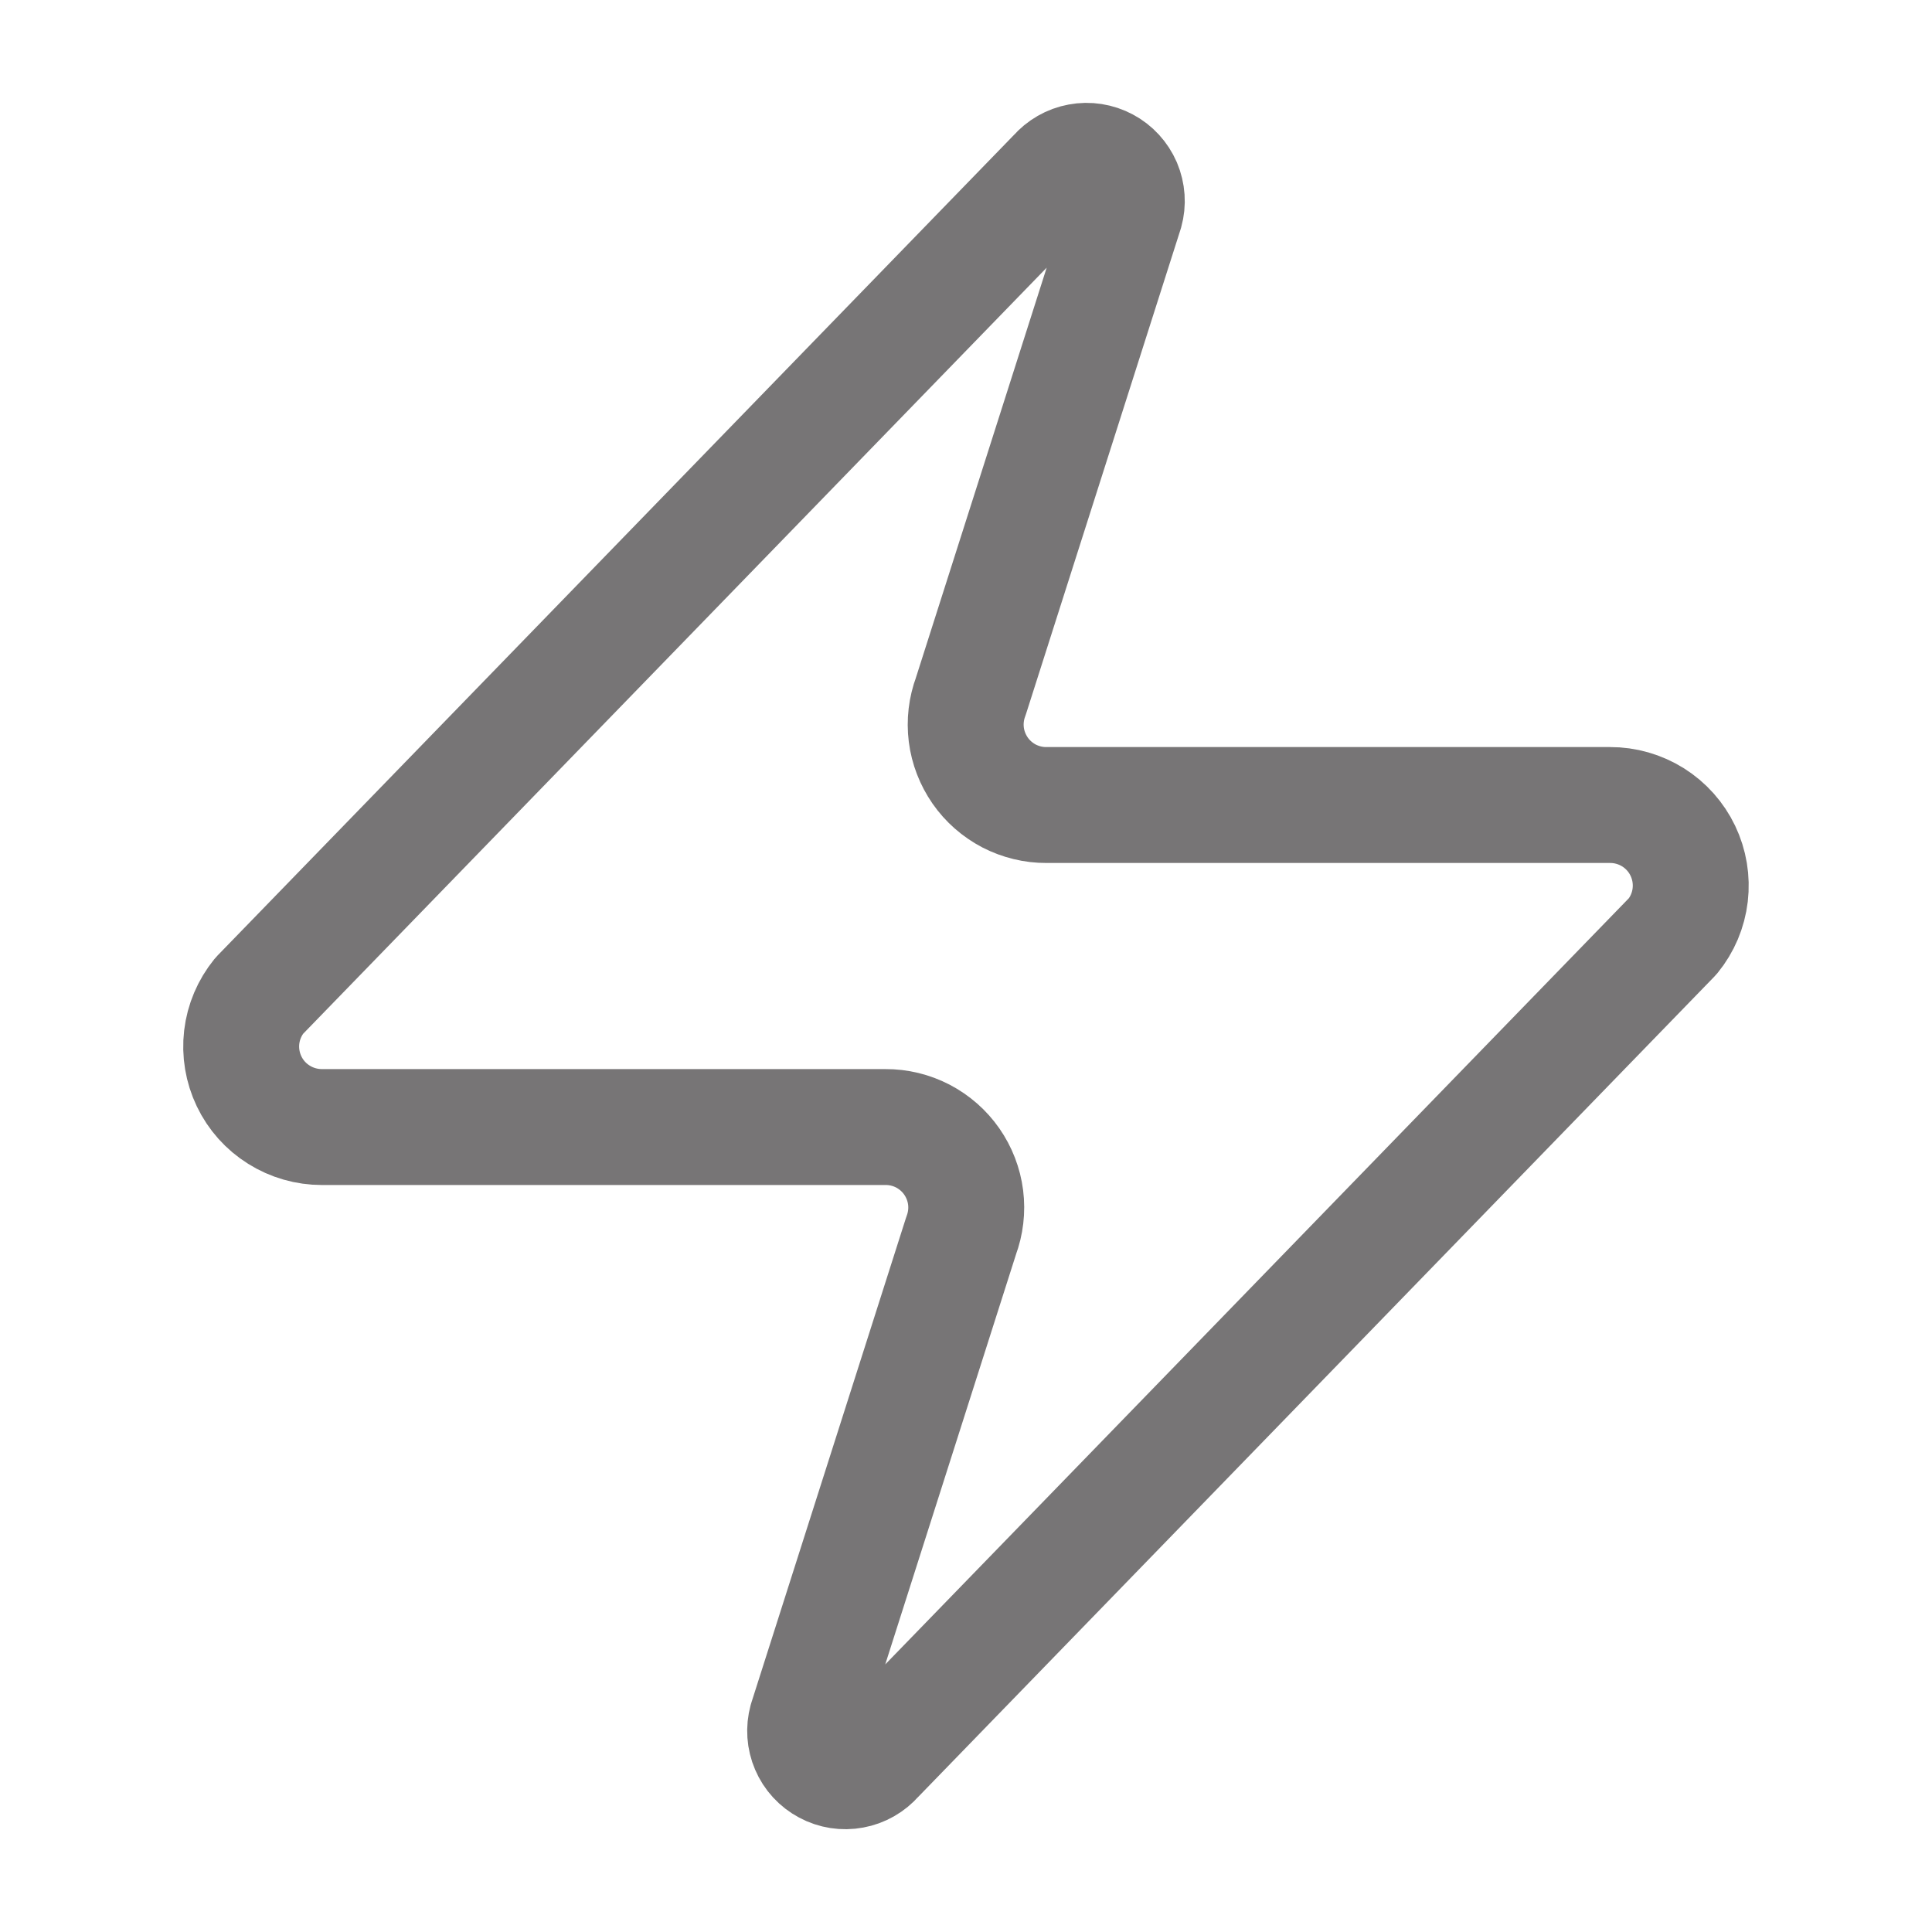
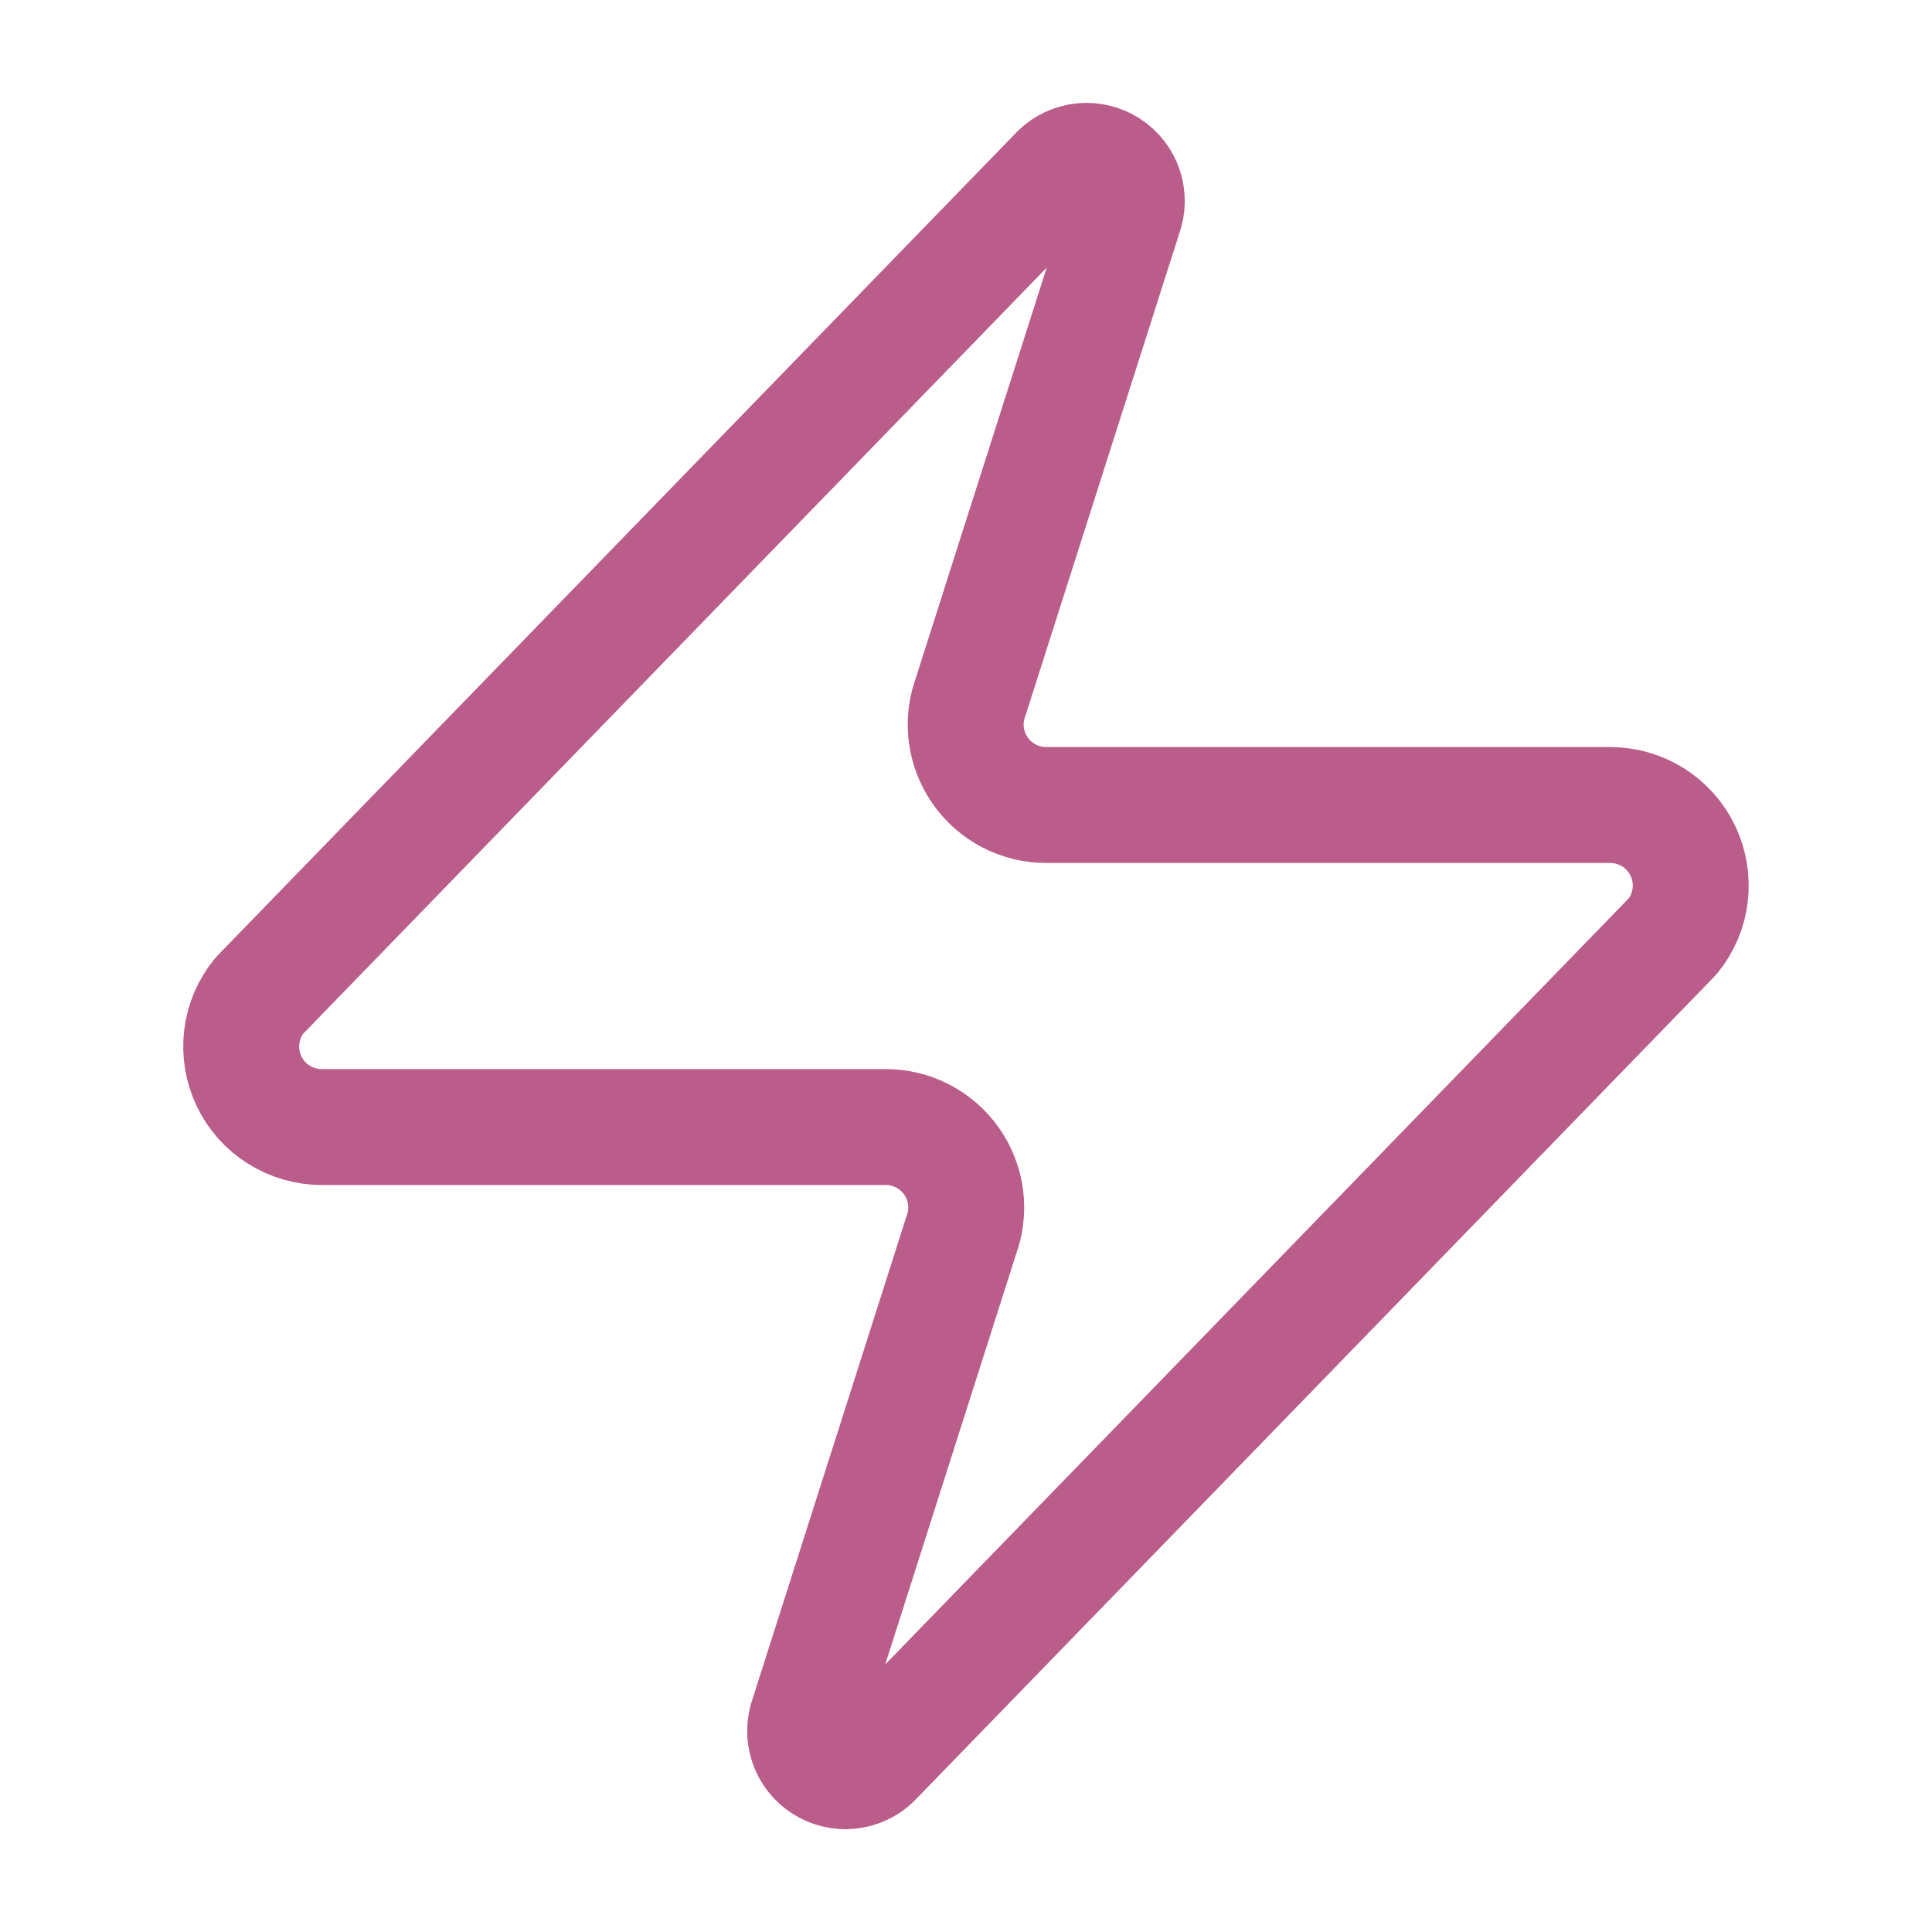
<svg xmlns="http://www.w3.org/2000/svg" width="25" height="25" viewBox="0 0 25 25" fill="none">
-   <path d="M4.166 14.584C3.969 14.584 3.776 14.529 3.609 14.424C3.442 14.32 3.308 14.17 3.223 13.992C3.138 13.814 3.105 13.616 3.128 13.42C3.151 13.224 3.23 13.039 3.354 12.886L13.666 2.261C13.744 2.172 13.849 2.111 13.965 2.09C14.081 2.068 14.201 2.087 14.306 2.143C14.41 2.198 14.492 2.288 14.539 2.396C14.585 2.505 14.594 2.626 14.562 2.74L12.562 9.011C12.503 9.169 12.483 9.338 12.504 9.506C12.525 9.673 12.587 9.832 12.683 9.971C12.779 10.109 12.908 10.222 13.057 10.3C13.207 10.377 13.373 10.418 13.541 10.417H20.833C21.03 10.416 21.223 10.472 21.39 10.576C21.557 10.681 21.691 10.831 21.776 11.009C21.861 11.187 21.894 11.385 21.871 11.581C21.848 11.777 21.77 11.962 21.645 12.115L11.333 22.74C11.256 22.829 11.15 22.89 11.034 22.911C10.918 22.933 10.798 22.914 10.694 22.858C10.589 22.802 10.507 22.713 10.461 22.605C10.414 22.496 10.406 22.375 10.437 22.261L12.437 15.99C12.496 15.832 12.516 15.662 12.495 15.495C12.474 15.328 12.412 15.168 12.316 15.03C12.22 14.892 12.091 14.779 11.942 14.701C11.793 14.624 11.627 14.583 11.458 14.584H4.166Z" stroke="#777576" stroke-width="1.5" stroke-linecap="round" stroke-linejoin="round" />
+   <path d="M4.166 14.584C3.969 14.584 3.776 14.529 3.609 14.424C3.442 14.32 3.308 14.17 3.223 13.992C3.138 13.814 3.105 13.616 3.128 13.42C3.151 13.224 3.23 13.039 3.354 12.886L13.666 2.261C13.744 2.172 13.849 2.111 13.965 2.09C14.081 2.068 14.201 2.087 14.306 2.143C14.41 2.198 14.492 2.288 14.539 2.396C14.585 2.505 14.594 2.626 14.562 2.74L12.562 9.011C12.503 9.169 12.483 9.338 12.504 9.506C12.525 9.673 12.587 9.832 12.683 9.971C12.779 10.109 12.908 10.222 13.057 10.3C13.207 10.377 13.373 10.418 13.541 10.417H20.833C21.03 10.416 21.223 10.472 21.39 10.576C21.557 10.681 21.691 10.831 21.776 11.009C21.861 11.187 21.894 11.385 21.871 11.581C21.848 11.777 21.77 11.962 21.645 12.115L11.333 22.74C11.256 22.829 11.15 22.89 11.034 22.911C10.918 22.933 10.798 22.914 10.694 22.858C10.589 22.802 10.507 22.713 10.461 22.605C10.414 22.496 10.406 22.375 10.437 22.261L12.437 15.99C12.496 15.832 12.516 15.662 12.495 15.495C12.474 15.328 12.412 15.168 12.316 15.03C12.22 14.892 12.091 14.779 11.942 14.701C11.793 14.624 11.627 14.583 11.458 14.584H4.166Z" stroke="#BA5D8B" stroke-width="1.5" stroke-linecap="round" stroke-linejoin="round" />
</svg>
